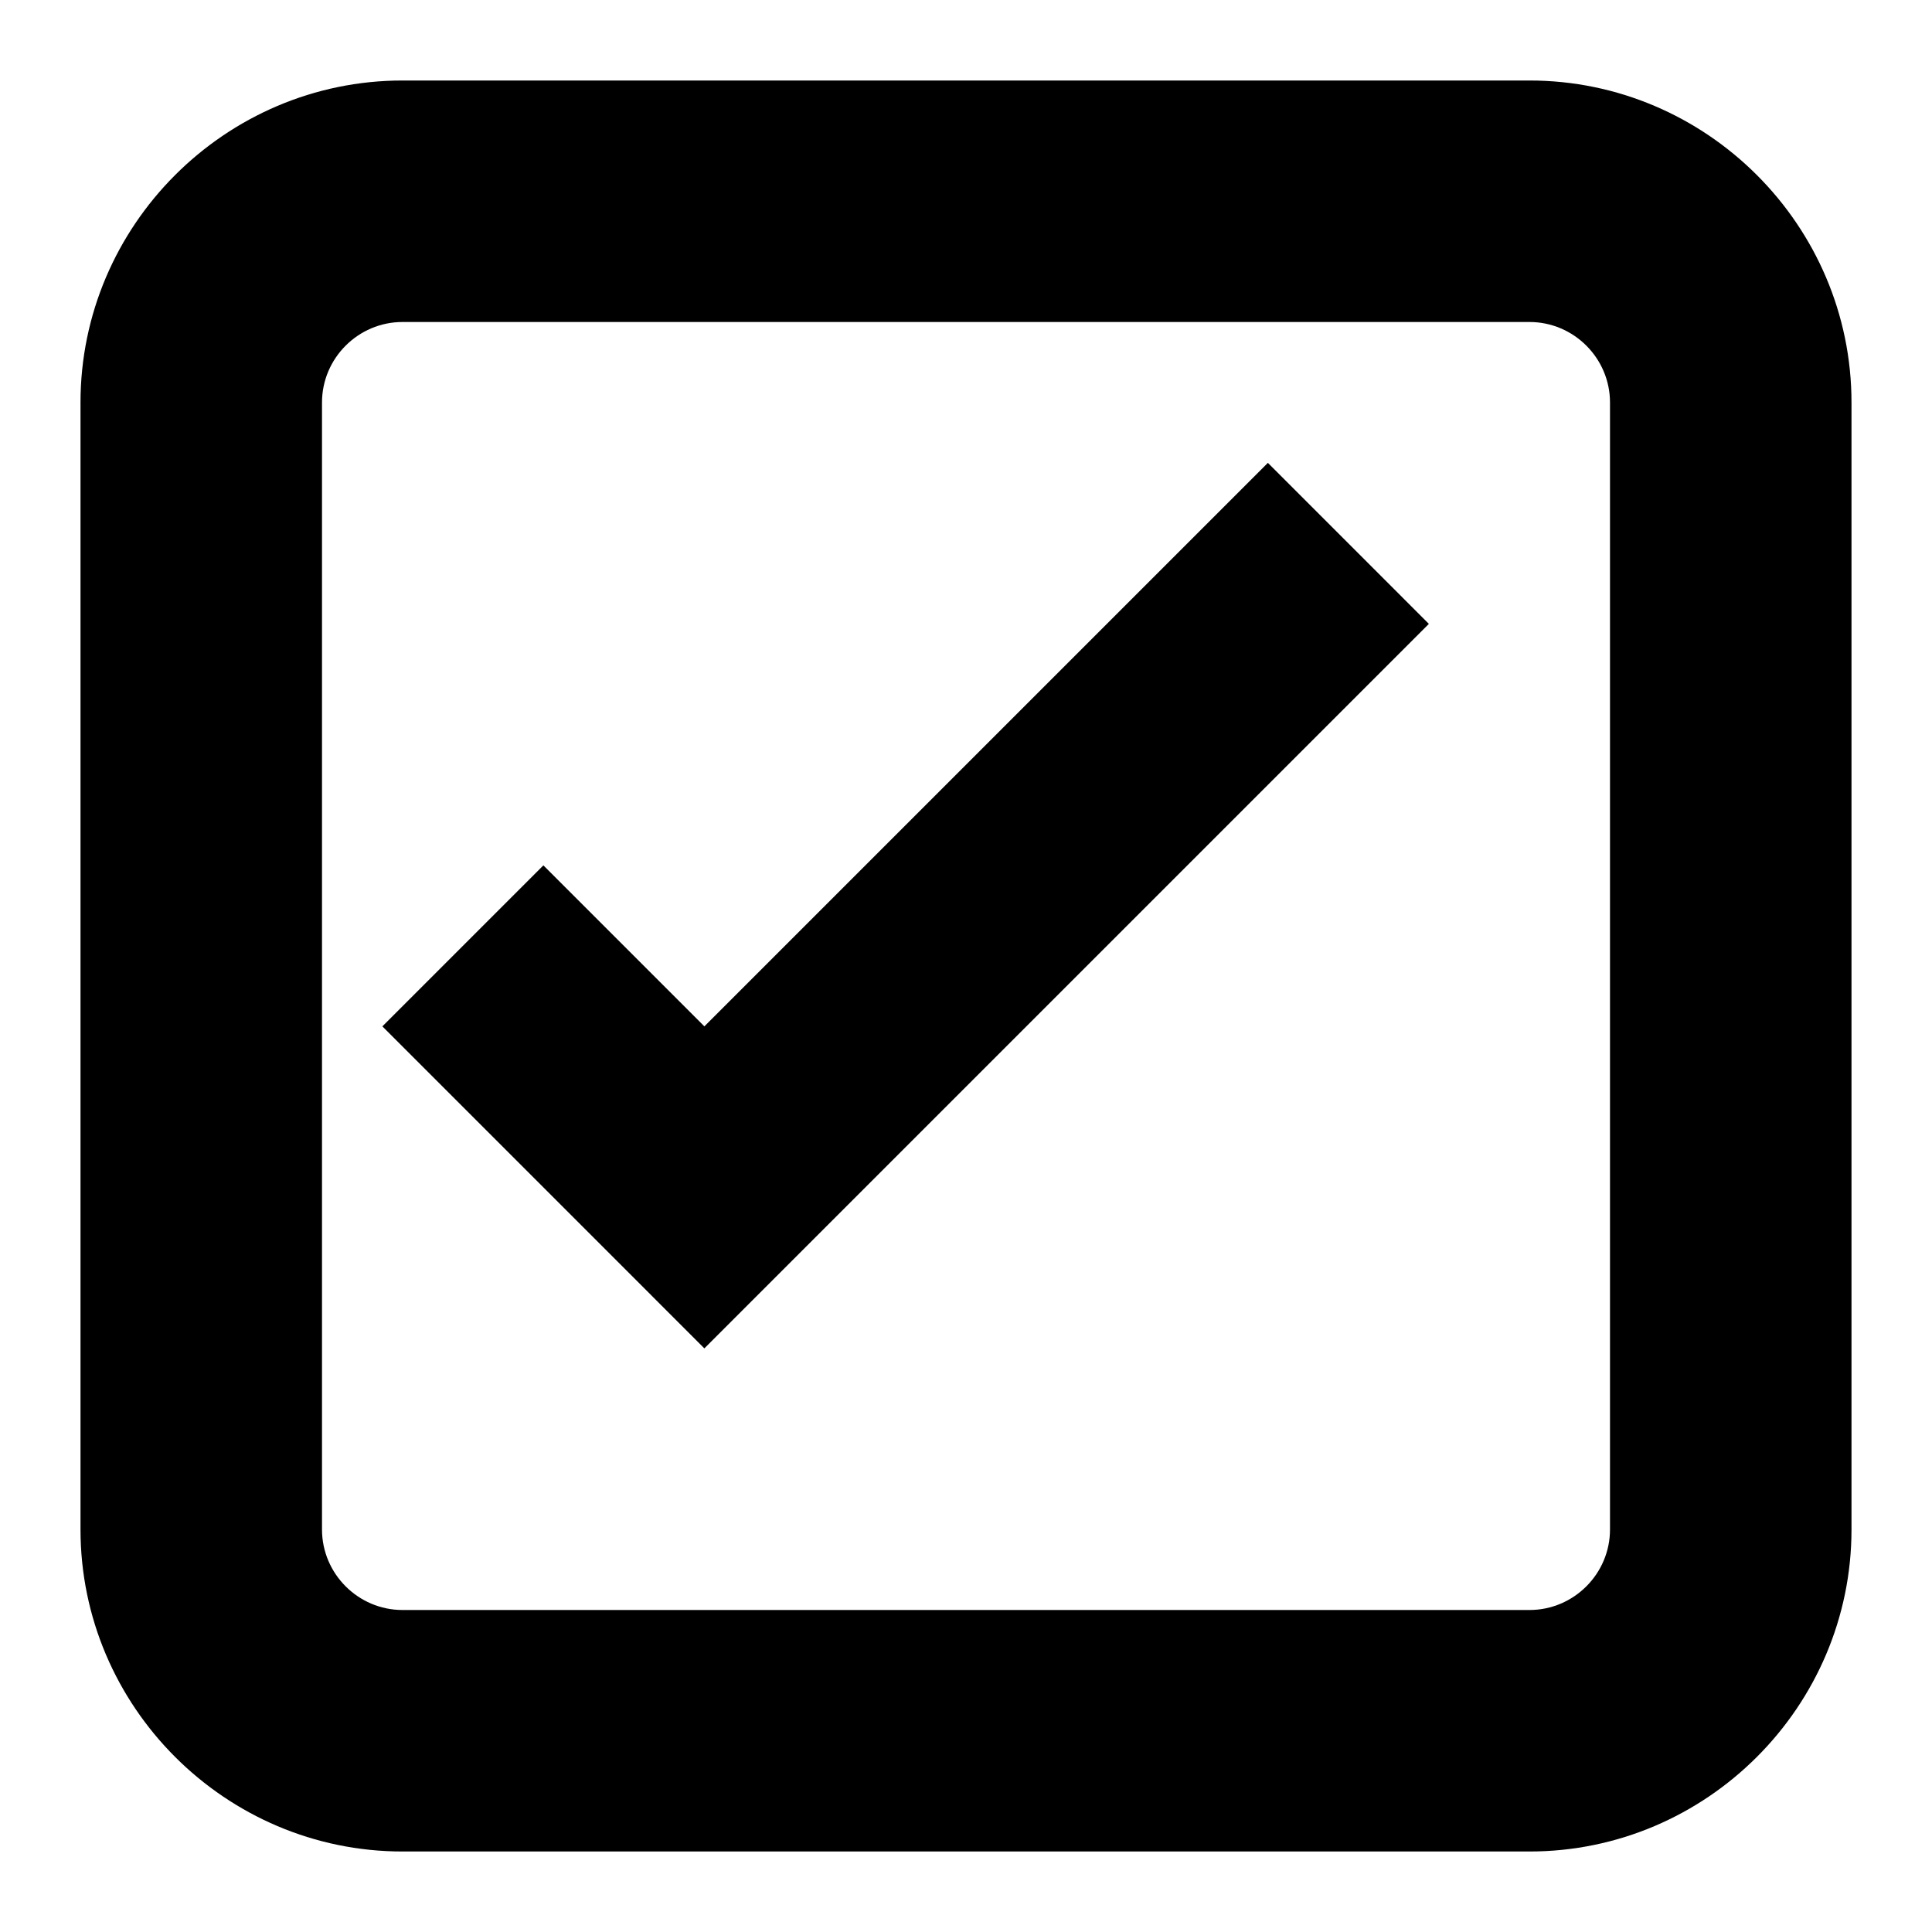
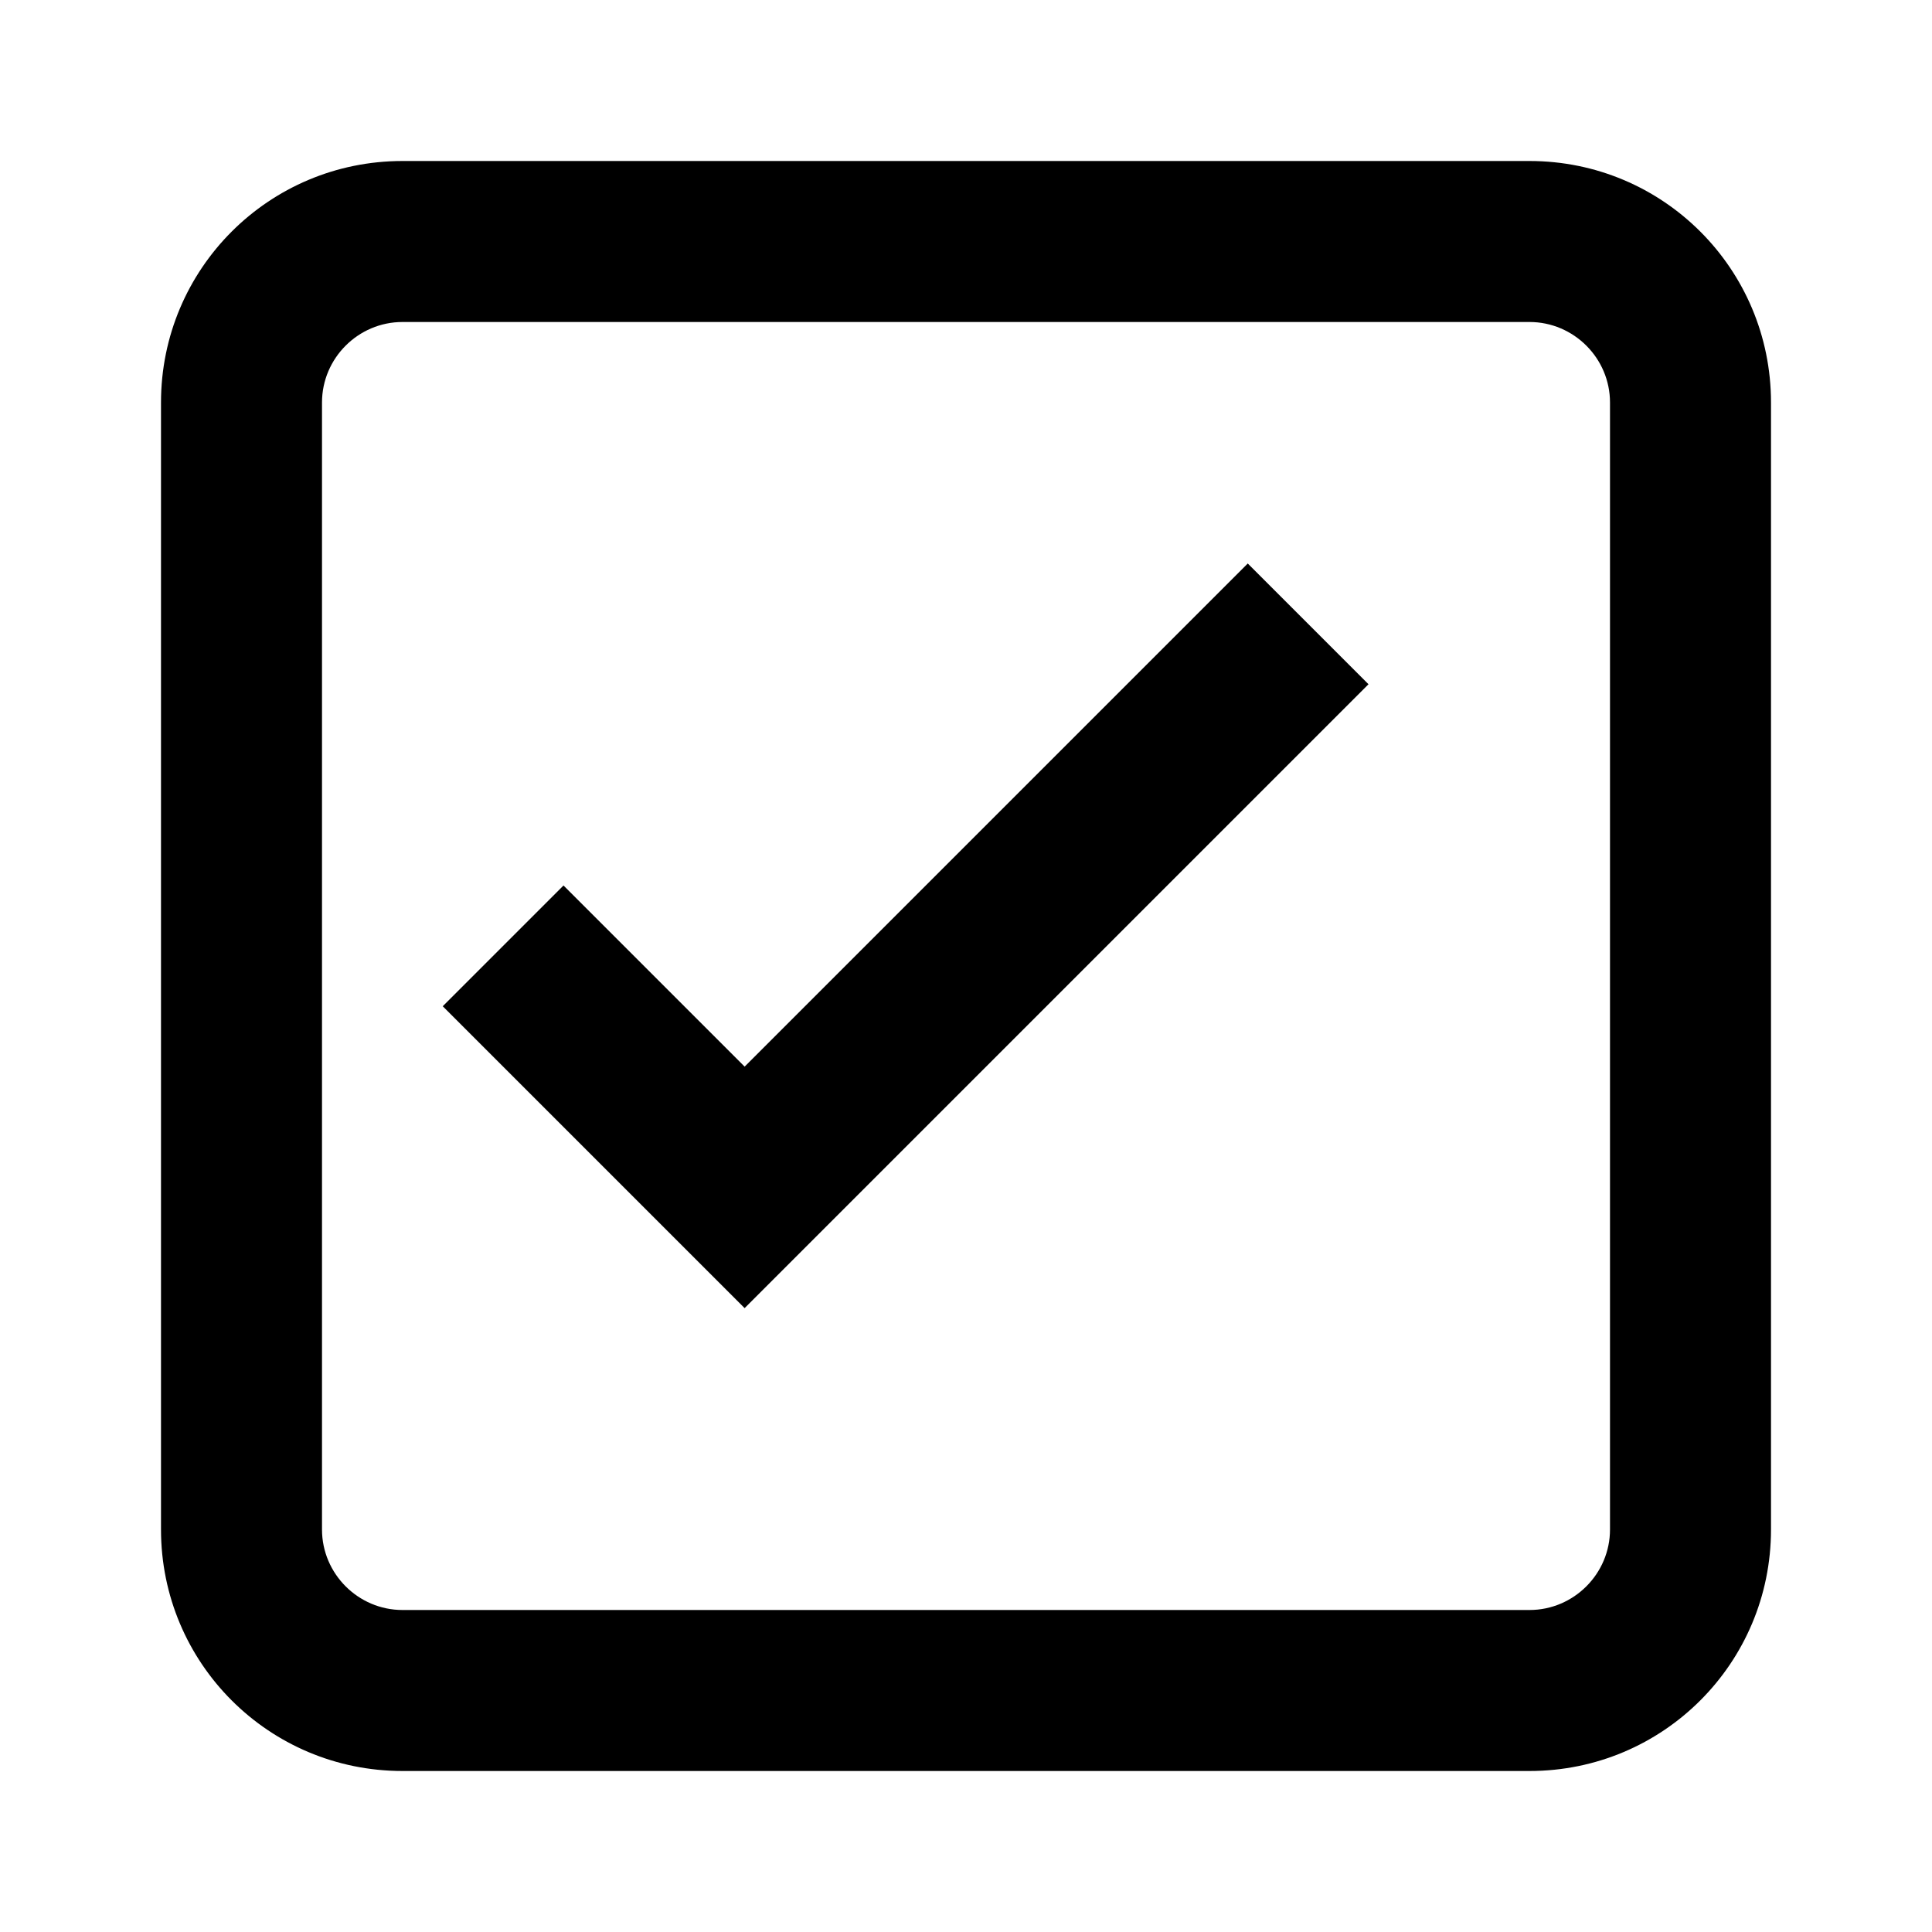
<svg xmlns="http://www.w3.org/2000/svg" height="24" viewBox="0 0 24 24" width="24">
  <path d="M0 0h24v24H0z" fill="none" />
-   <path fill="#000" d="M5 1h14c2.2 0 4 1.8 4 4v14c0 2.2-1.8 4-4 4H5c-2.2 0-4-1.8-4-4V5c0-2.2 1.8-4 4-4zm0 3c-.55 0-1 .45-1 1v14c0 .55.45 1 1 1h14c.55 0 1-.45 1-1V5c0-.55-.45-1-1-1H5zm3.75 8.75 7-7 2 2-9 9-4-4 2-2 2 2z" />
+   <path fill="#000" d="M5 2h14c1.66 0 3 1.34 3 3v14c0 1.66-1.34 3-3 3H5c-1.66 0-3-1.34-3-3V5c0-1.66 1.34-3 3-3zm0 2c-.55 0-1 .45-1 1v14c0 .55.45 1 1 1h14c.55 0 1-.45 1-1V5c0-.55-.45-1-1-1H5zm4.25 9.25l6.25-6.25 1.5 1.5-7.75 7.75-3.75-3.75 1.5-1.5 2.25 2.25z" />
</svg>
